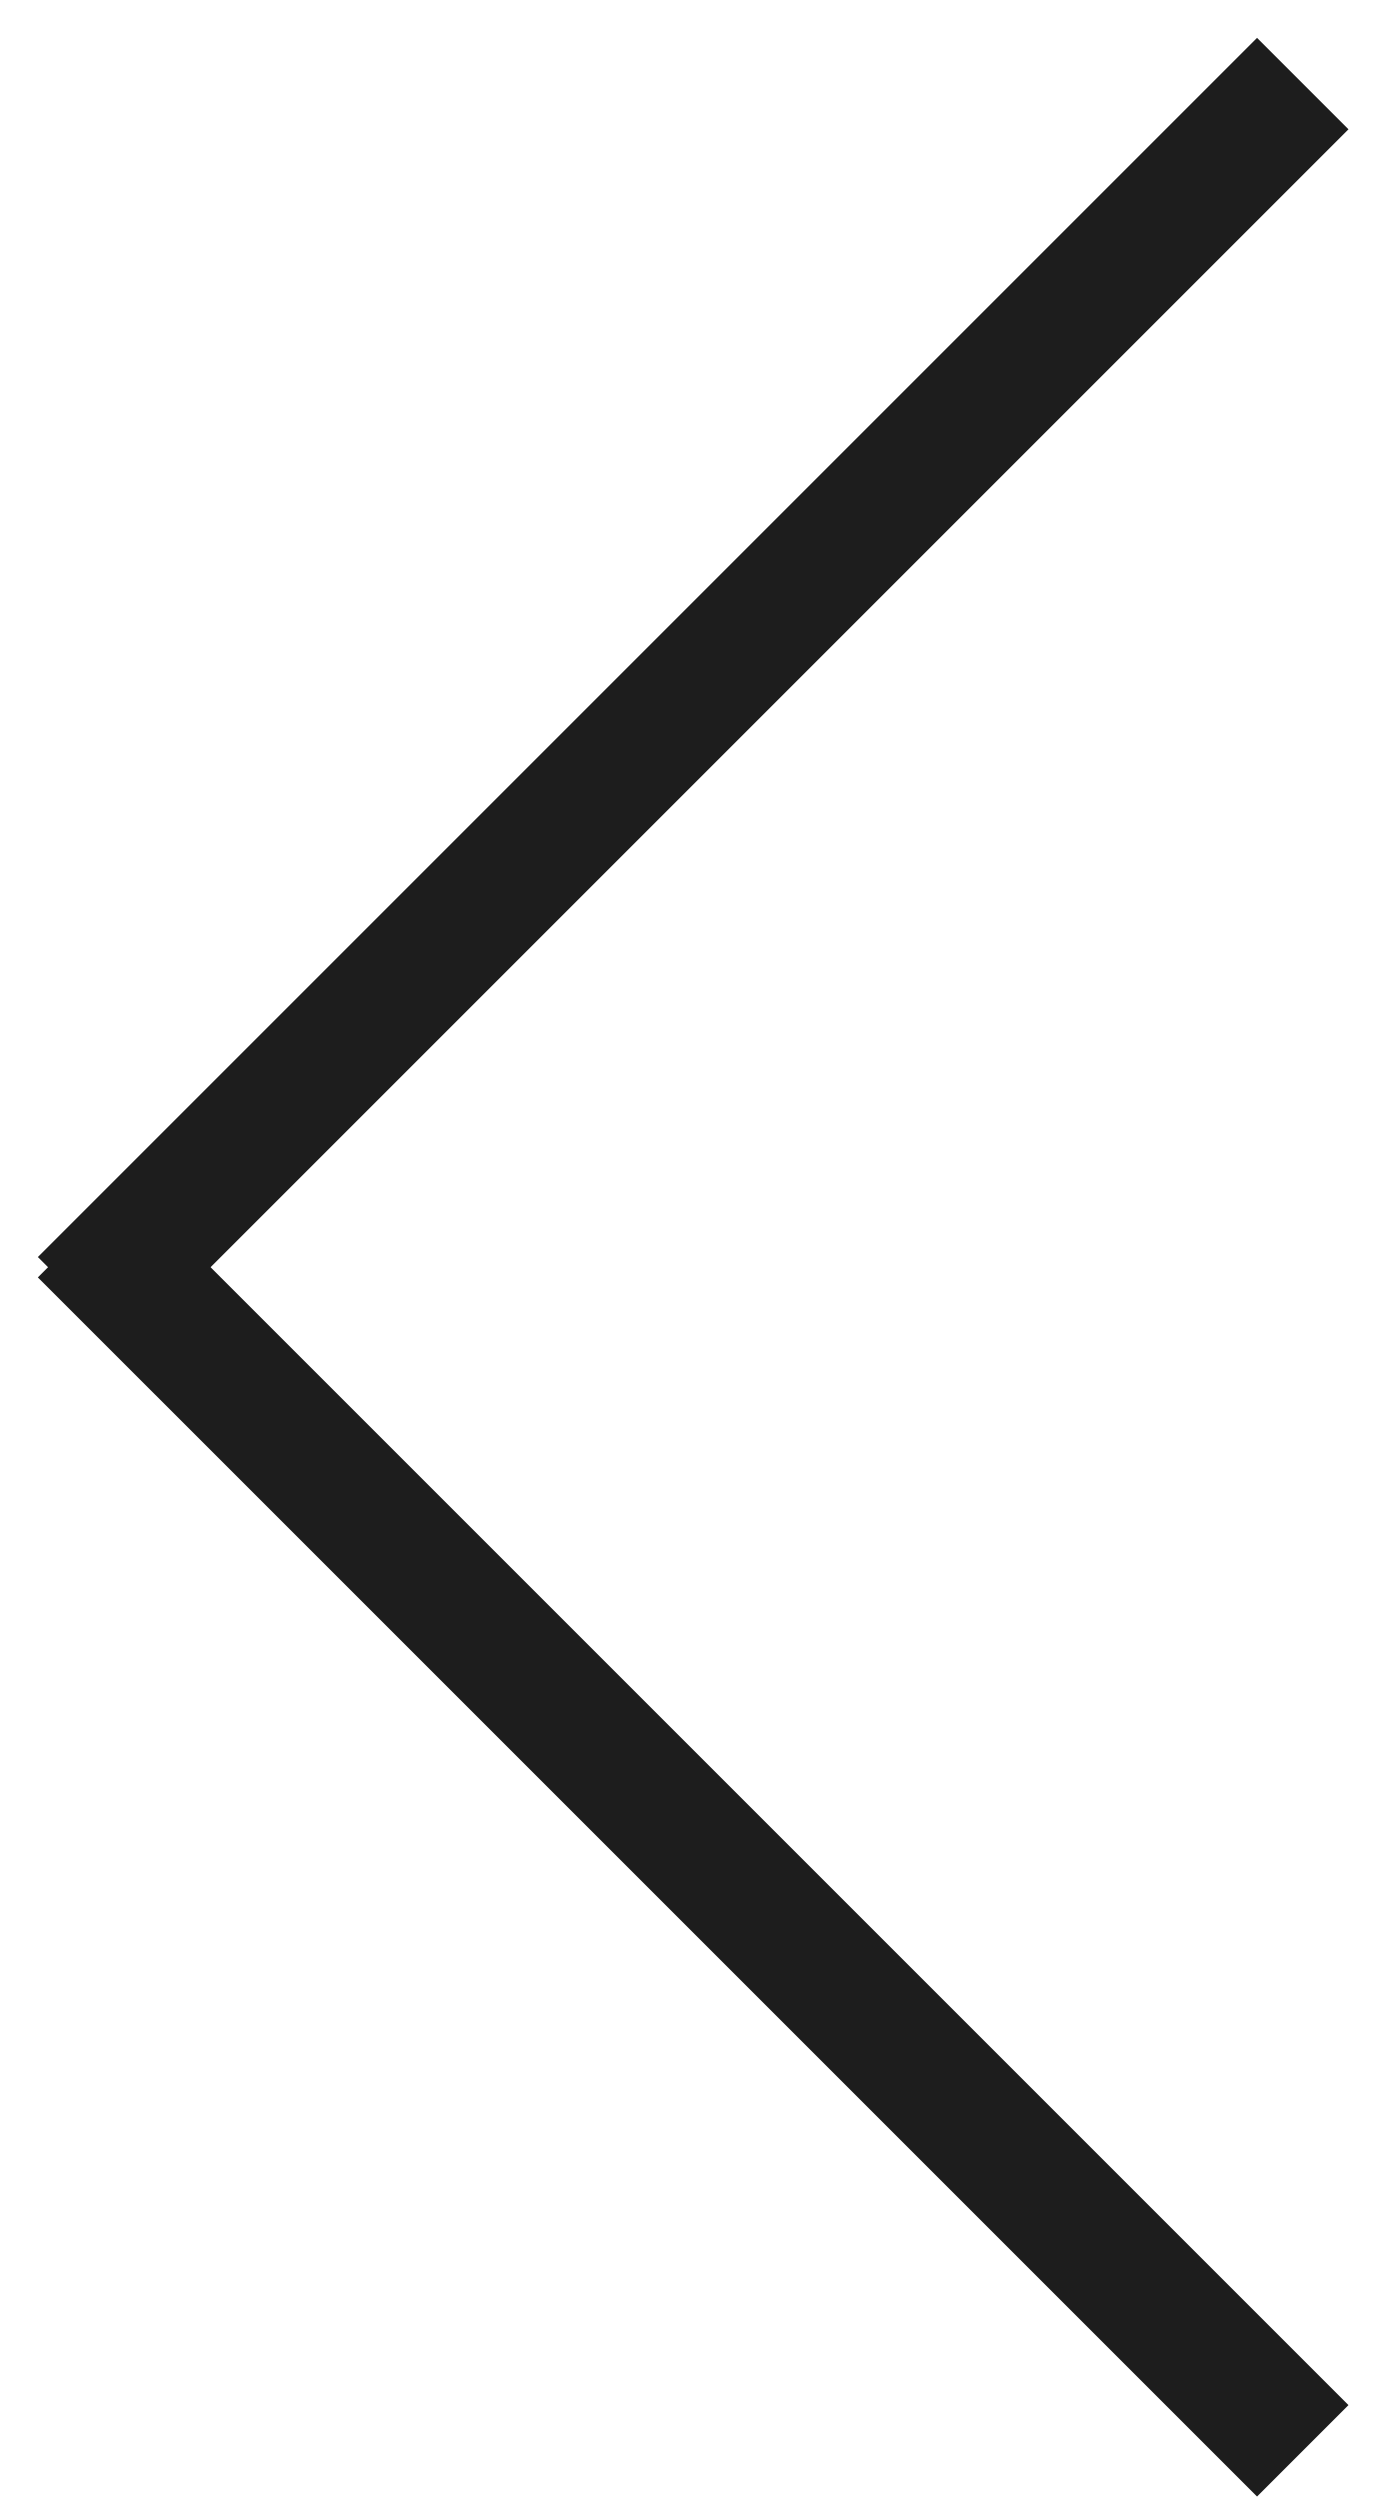
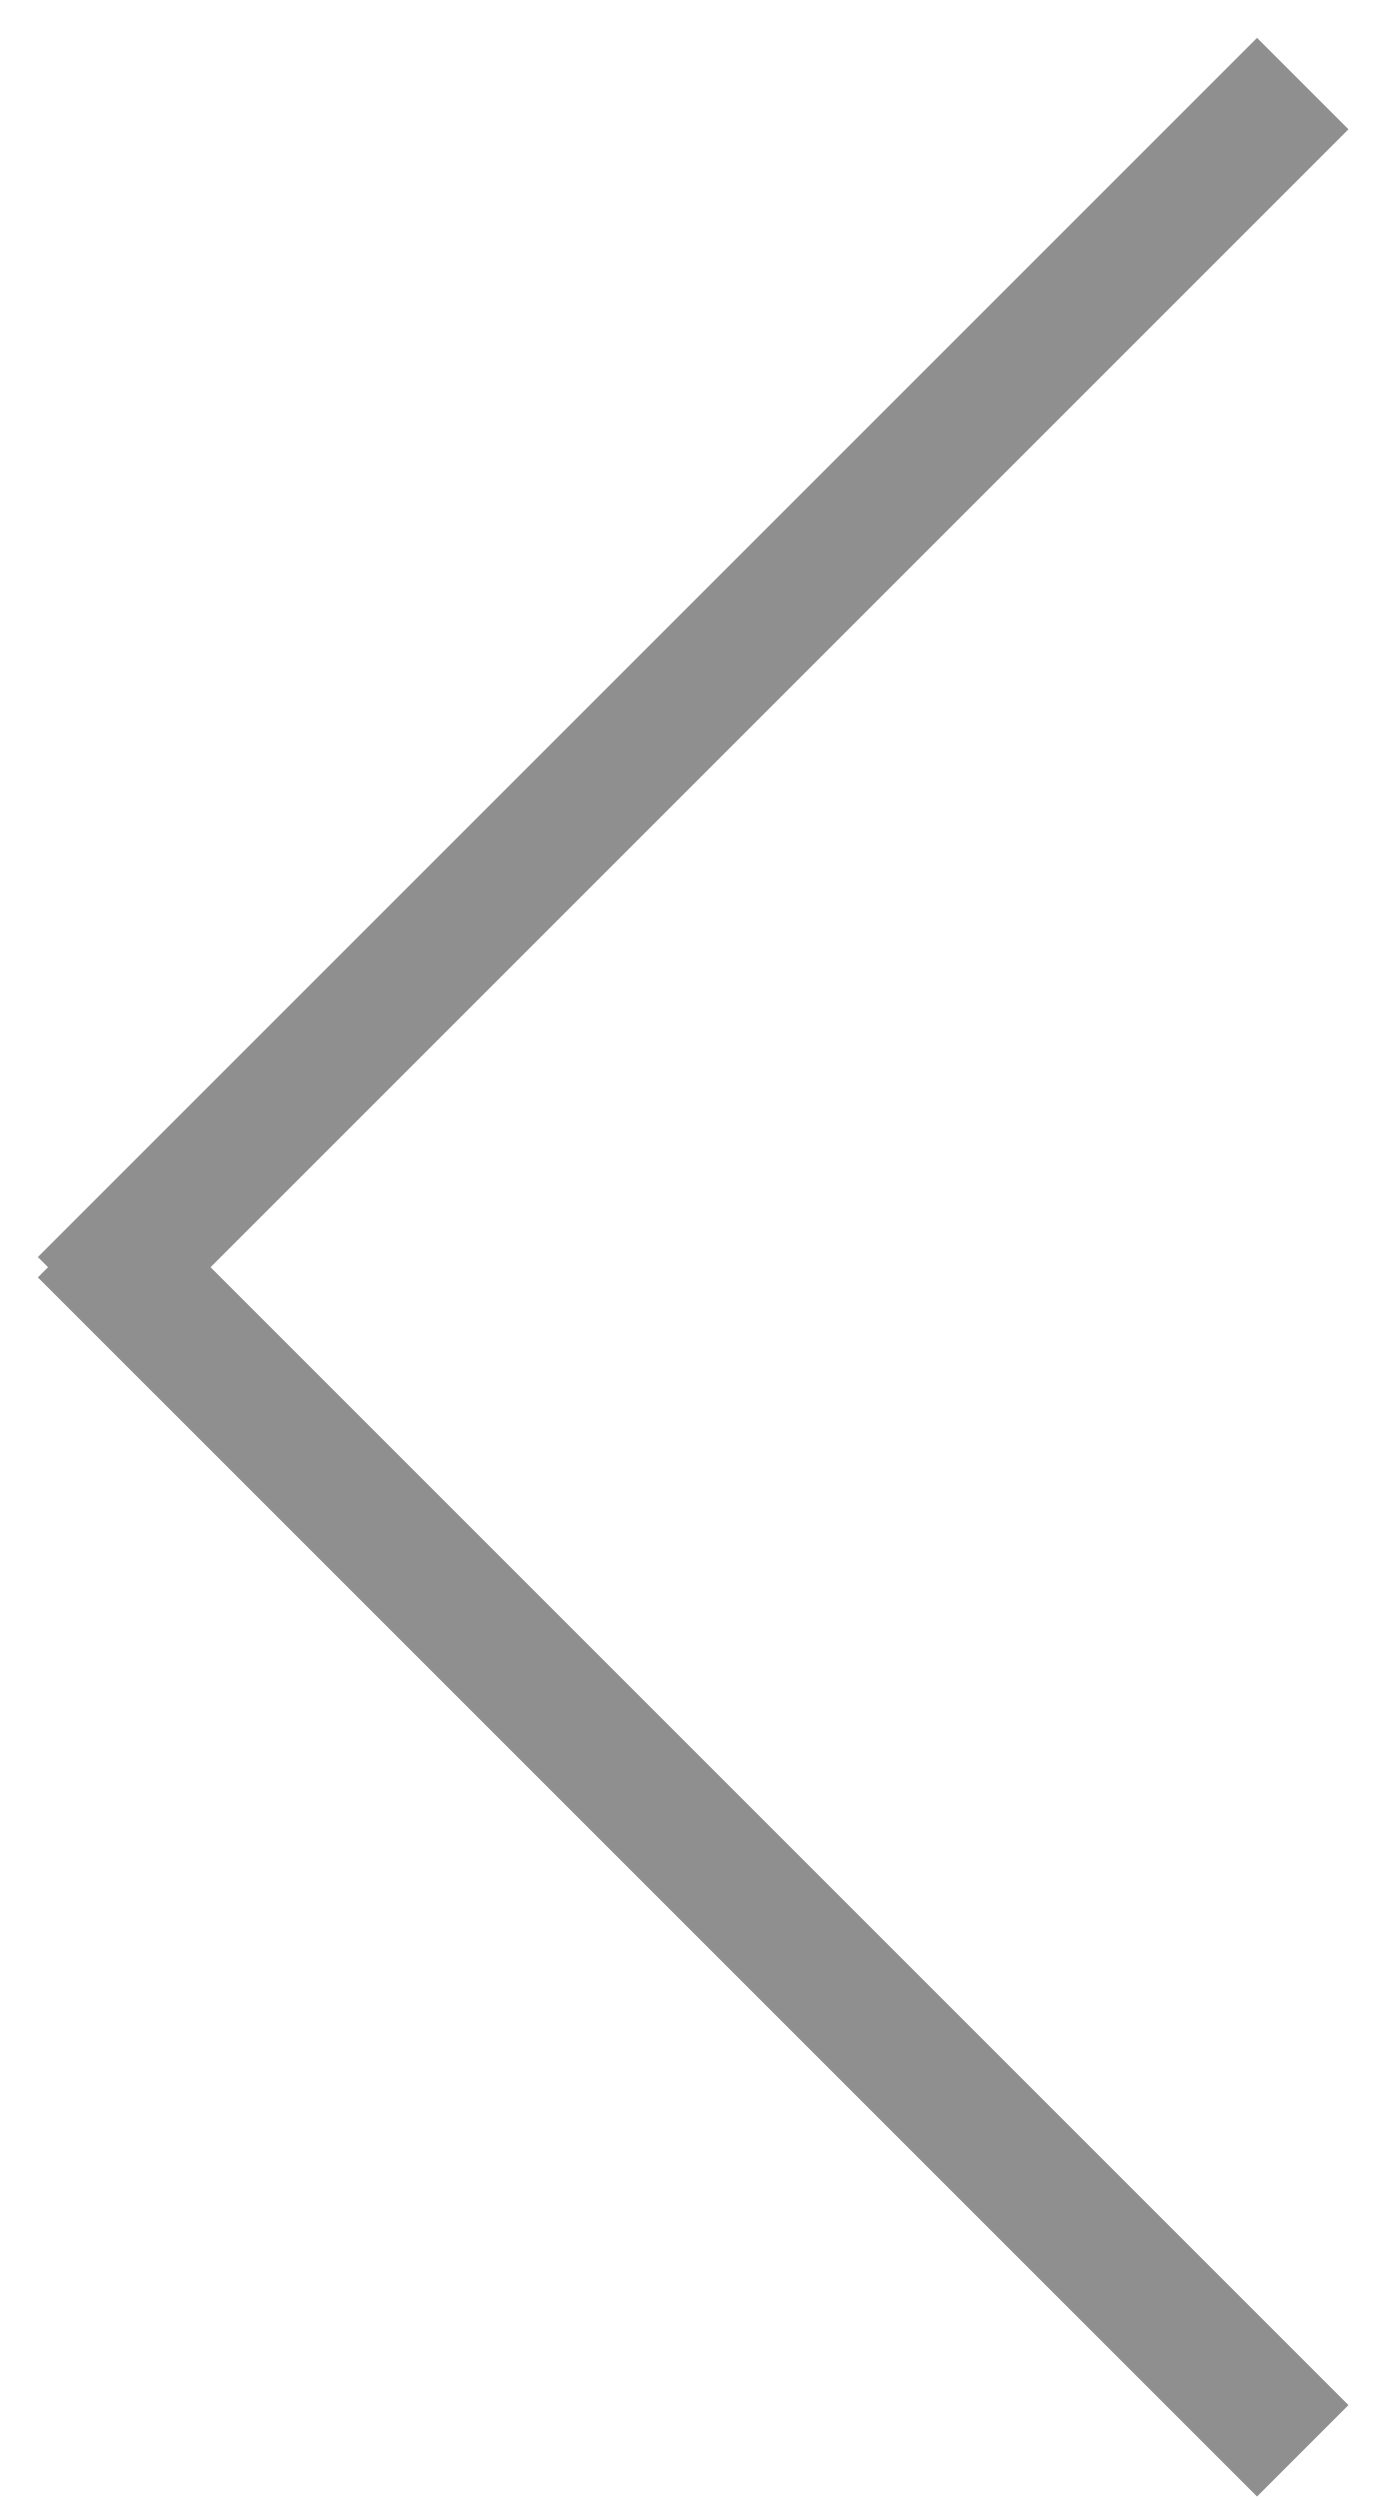
<svg xmlns="http://www.w3.org/2000/svg" width="32" height="58" viewBox="0 0 32 58" fill="none">
-   <line x1="1.939" y1="30.224" x2="30.224" y2="1.939" stroke="#1D1D1D" stroke-width="3" />
-   <line x1="30.224" y1="56.859" x2="1.939" y2="28.575" stroke="#1D1D1D" stroke-width="3" />
+   <line x1="1.939" y1="30.224" x2="30.224" y2="1.939" stroke="#8F8F8F" stroke-width="3" />
+   <line x1="30.224" y1="56.859" x2="1.939" y2="28.575" stroke="#8F8F8F" stroke-width="3" />
</svg>
